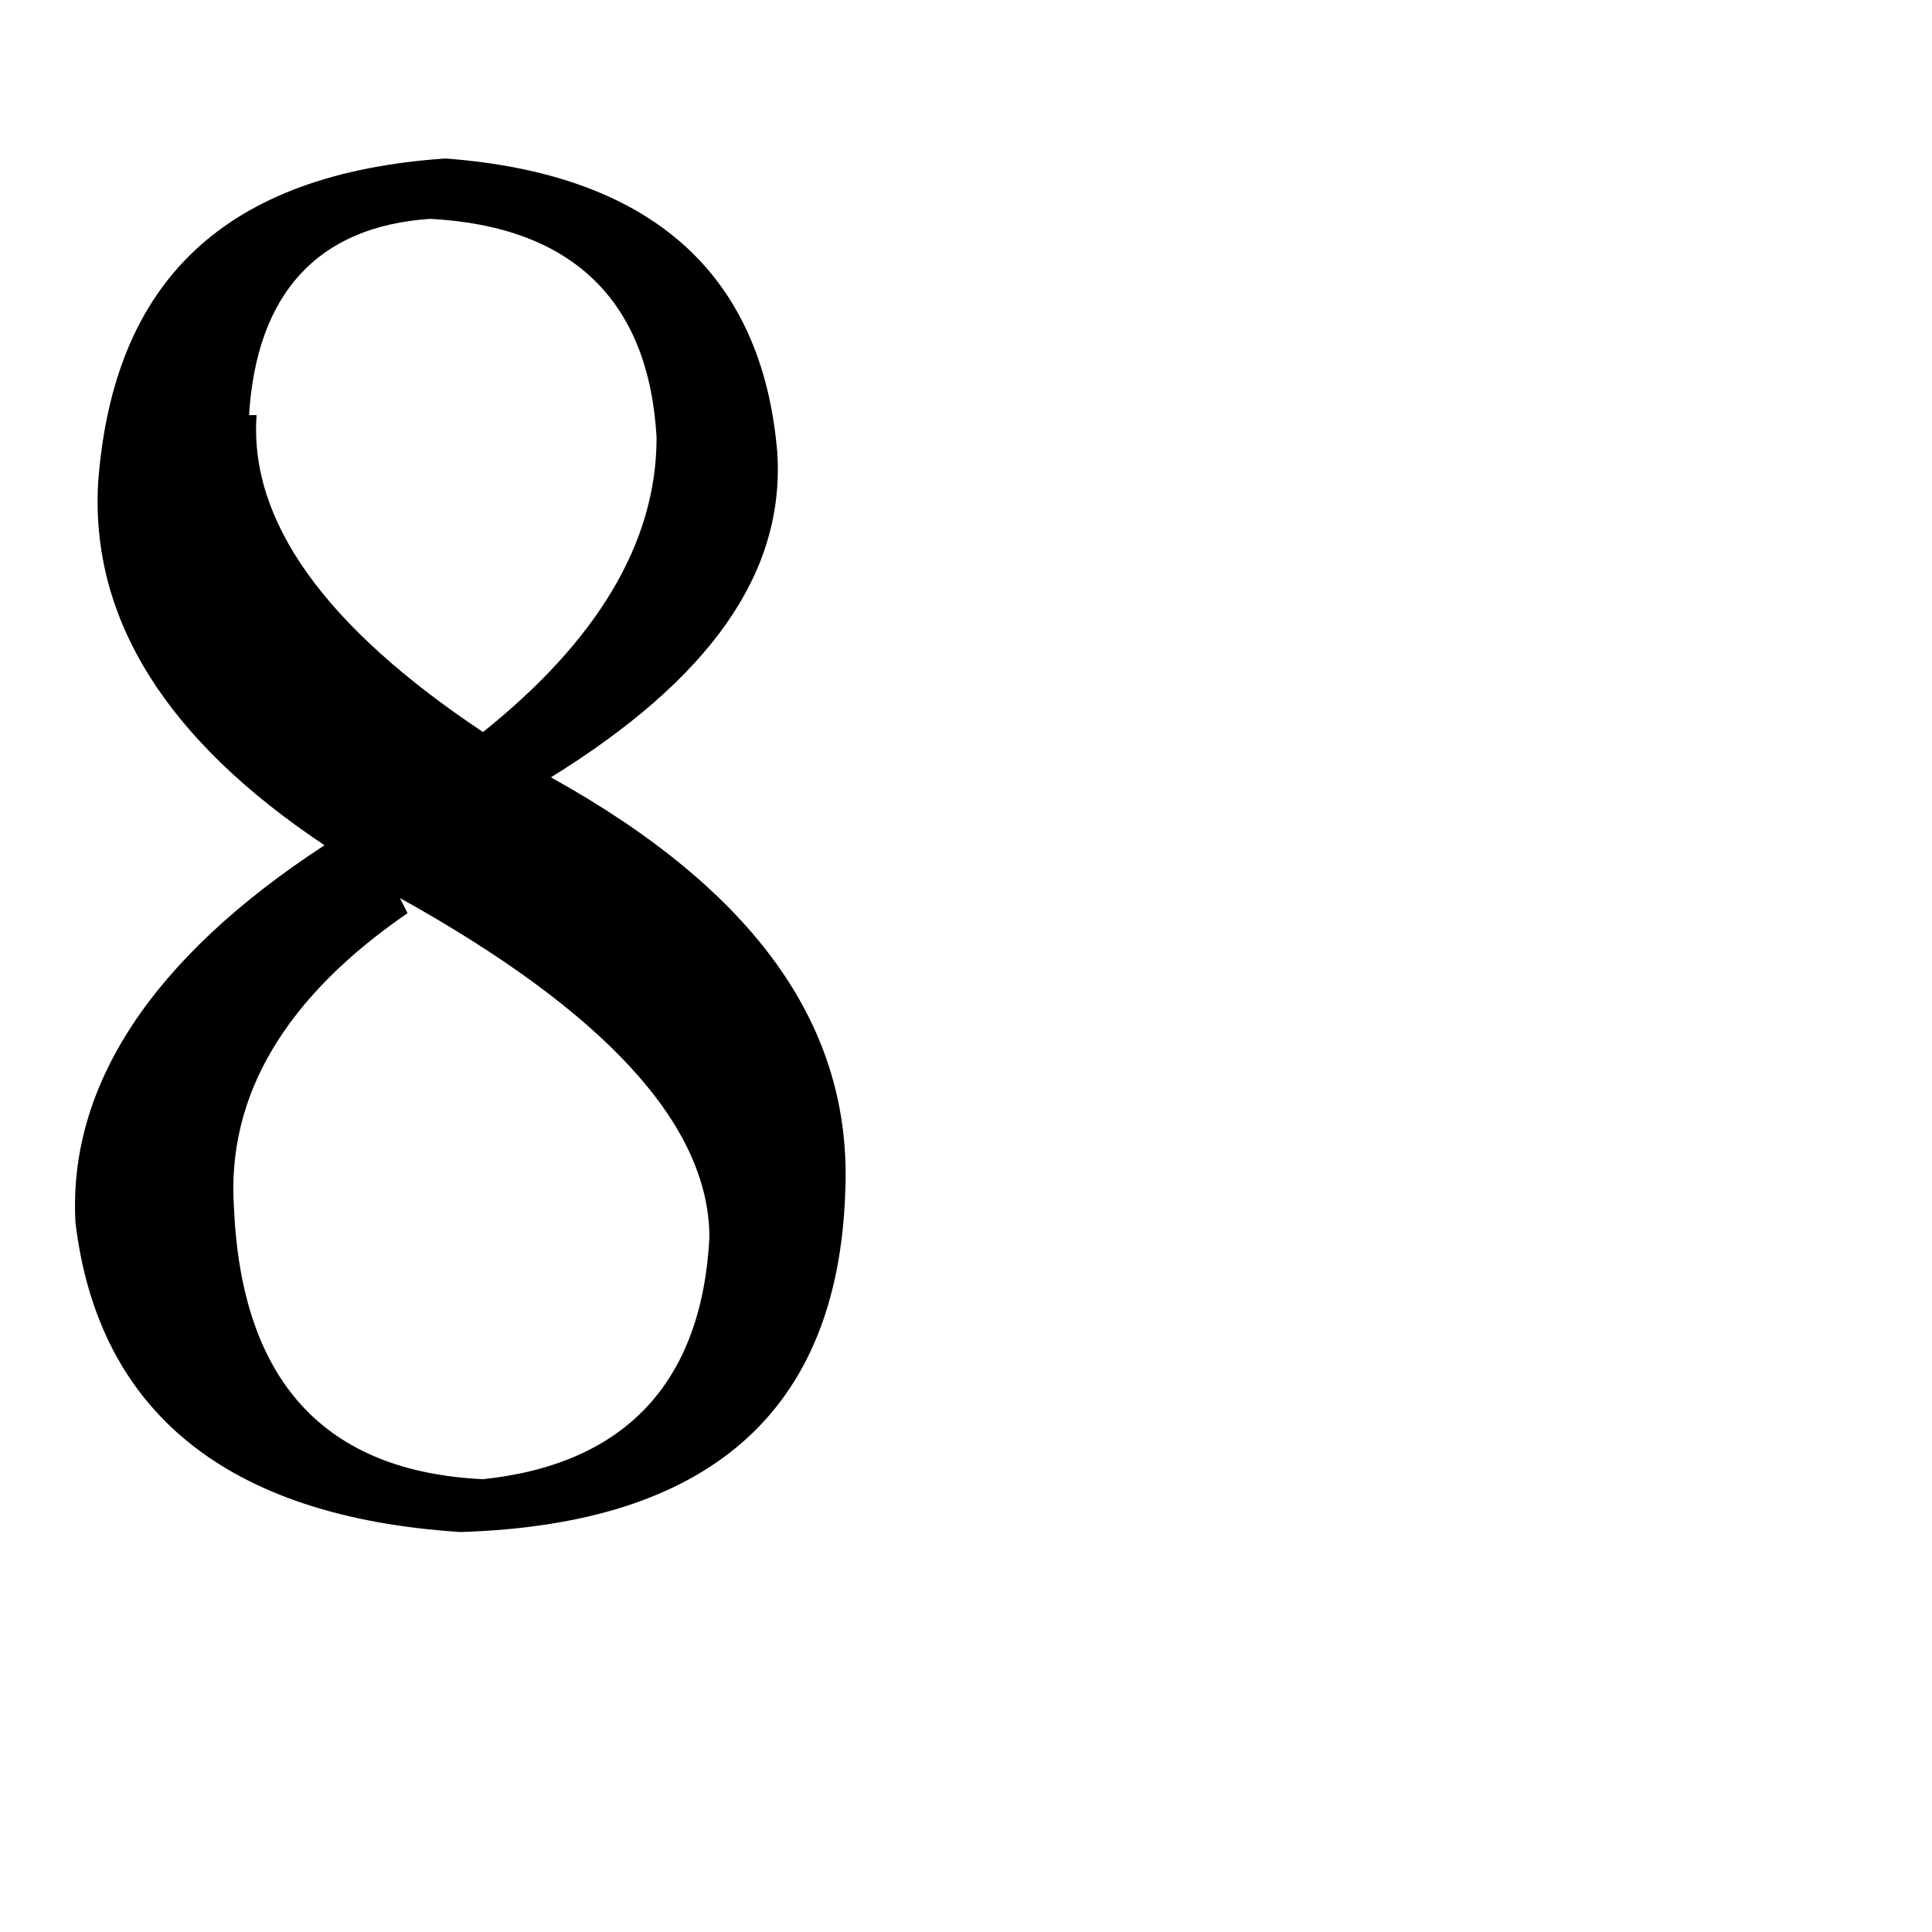
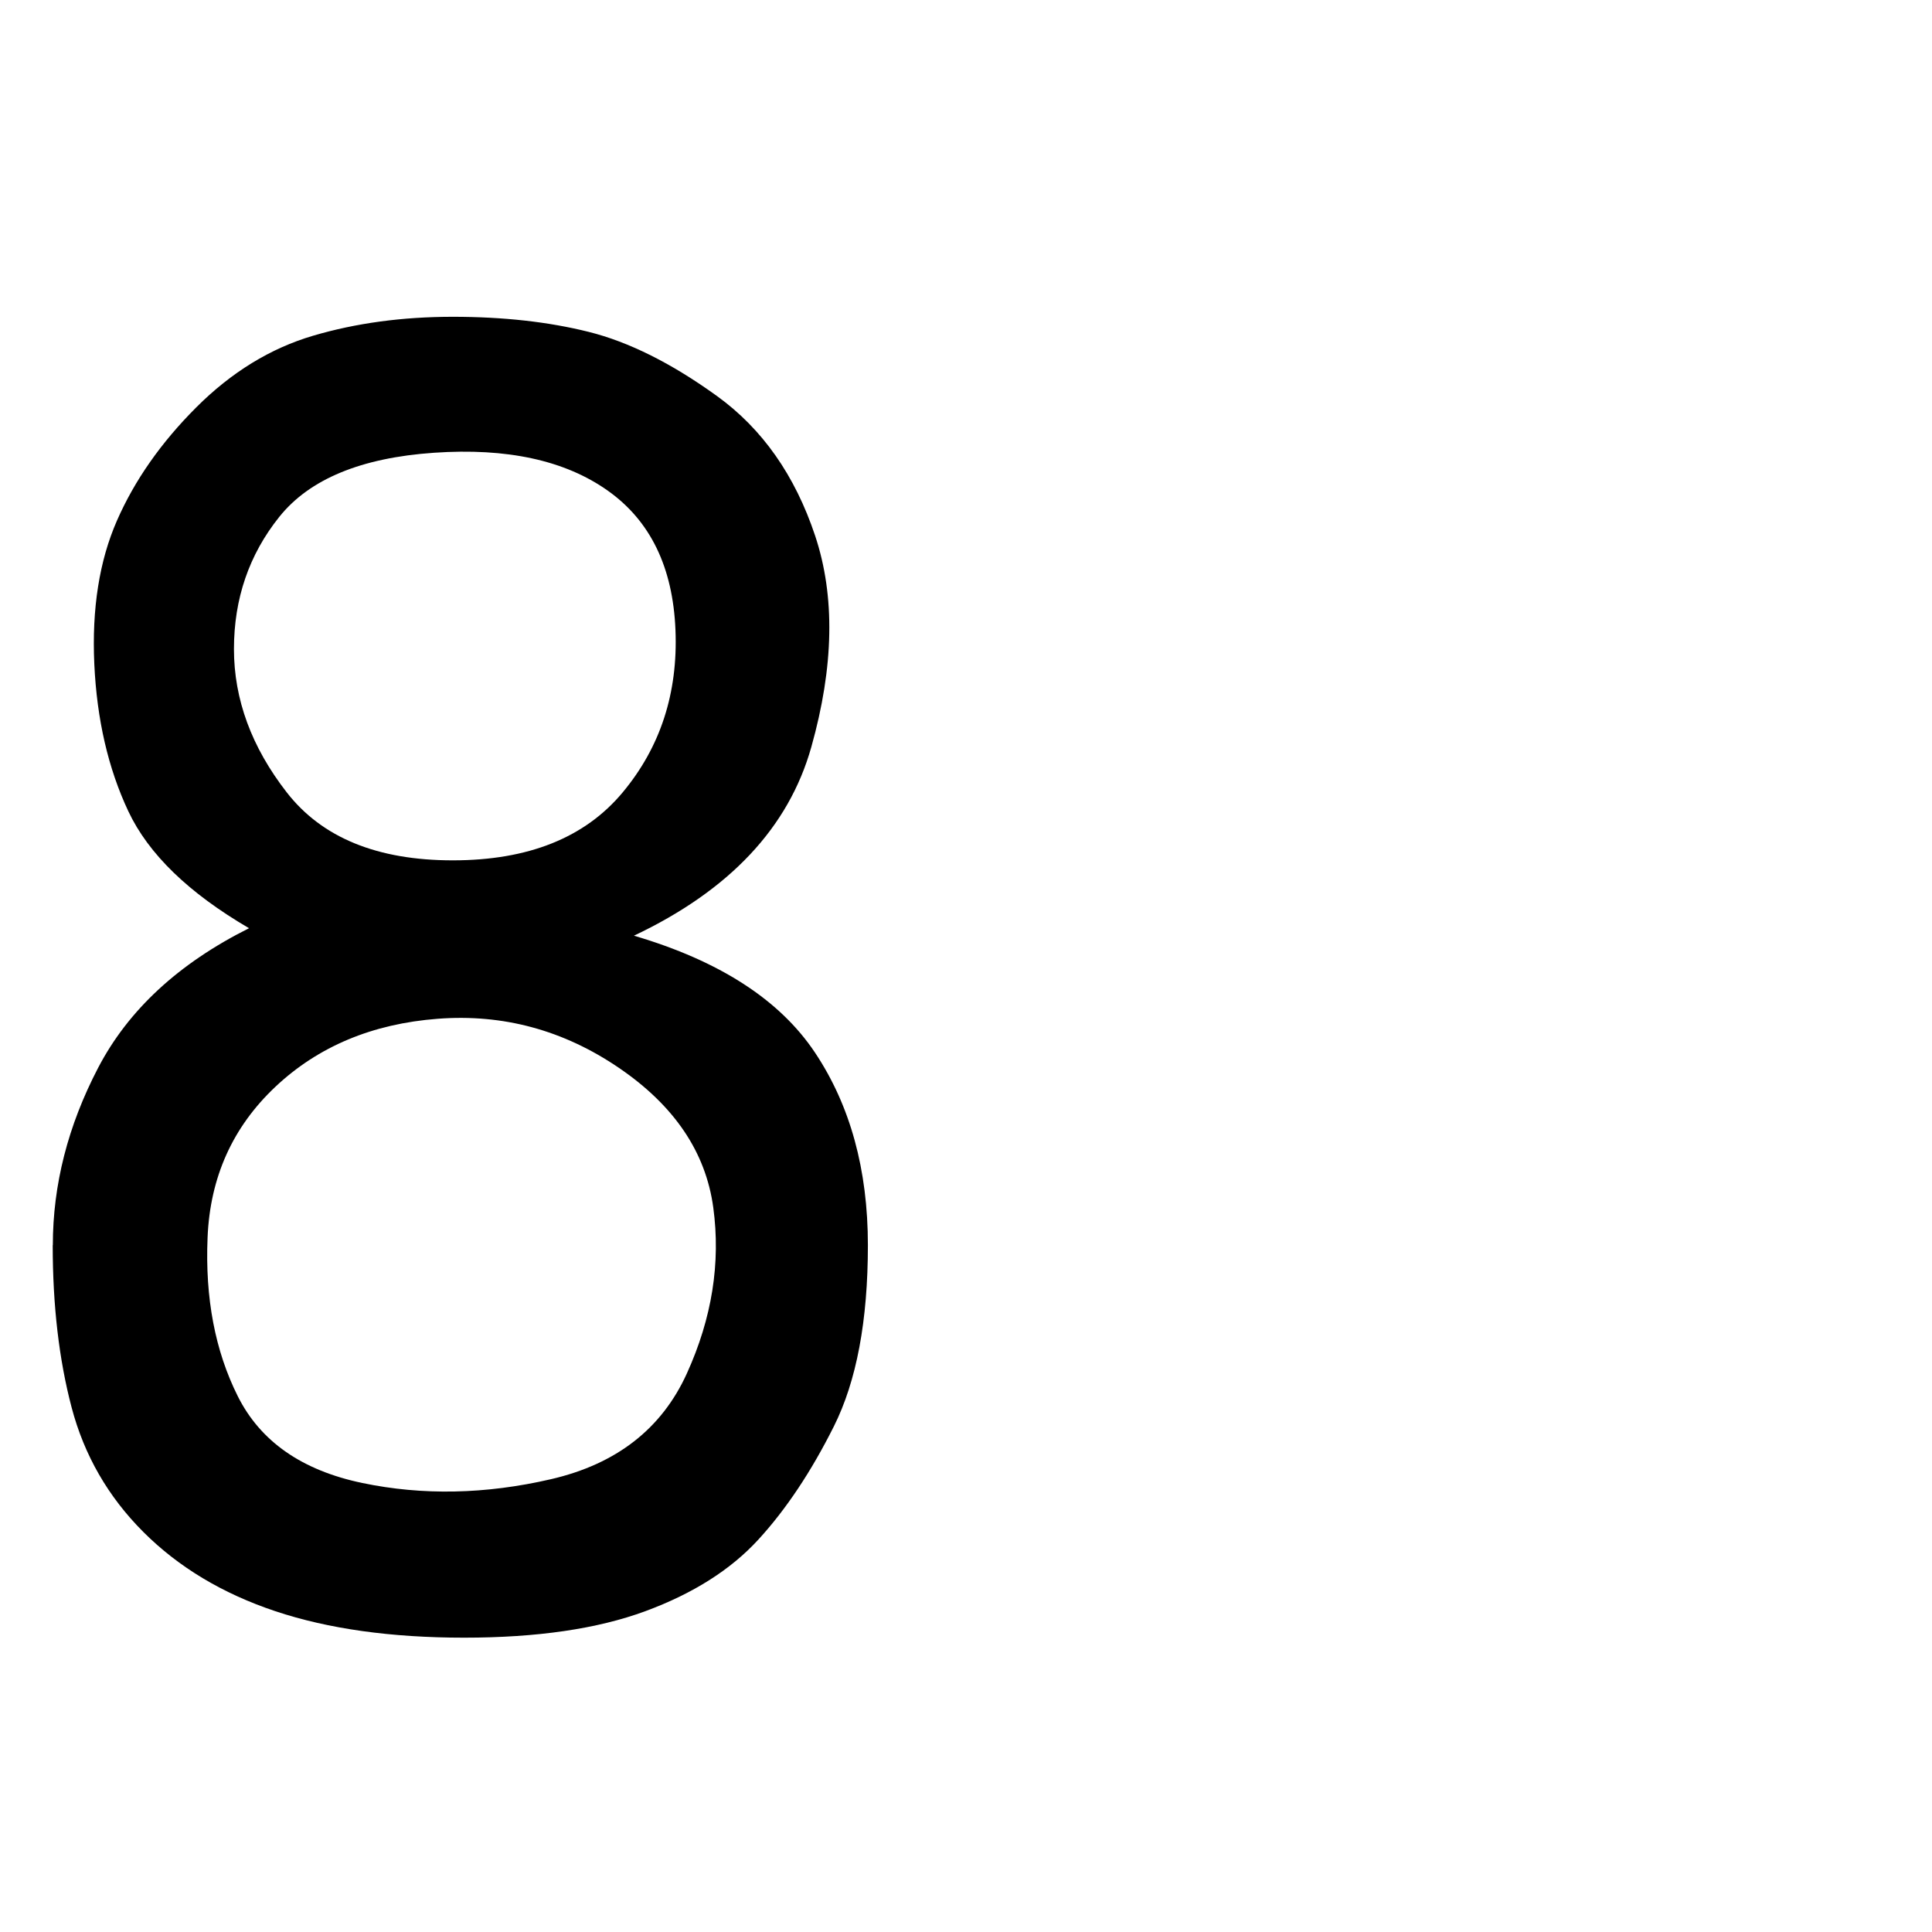
<svg xmlns="http://www.w3.org/2000/svg" version="1.1" width="32" height="32" viewBox="0 0 32 32">
-   <path d="M6.75 15.125l-0.125-0.25c3.375 1.875 5.125 3.75 5.125 5.625v0c-0.125 2.375-1.375 3.75-3.75 4v0c-2.625-0.125-4-1.625-4.125-4.5v0c-0.125-1.875 0.875-3.5 2.875-4.875v0zM7.625 25.375c4.125-0.125 6.25-2 6.375-5.625v0c0.125-2.75-1.5-5-4.875-6.875v0c2.625-1.625 3.875-3.375 3.75-5.375v0c-0.25-3-2.125-4.625-5.5-4.875v0c-3.625 0.25-5.5 2-5.75 5.375v0c-0.125 2.25 1.125 4.25 3.75 6v0c-2.875 1.875-4.25 4-4.125 6.25v0c0.375 3.125 2.5 4.875 6.375 5.125v0zM4.25 6.875h-0.125c0.125-2 1.125-3.125 3-3.25v0c2.375 0.125 3.625 1.375 3.75 3.625v0c0 1.75-1 3.375-2.875 4.875v0c-2.625-1.75-3.875-3.5-3.75-5.25v0z" />
+   <path d="M0.875 20.625q0-1.5 0.75-2.938t2.5-2.313q-1.5-0.875-2-1.938t-0.563-2.438 0.375-2.375 1.313-1.875 1.938-1.188 2.313-0.313 2.25 0.25 2.125 1.063 1.625 2.313-0.063 3.5-2.938 3.125q2.125 0.625 3 1.938t0.875 3.188-0.563 3-1.25 1.875-1.875 1.188-3 0.438-3.125-0.438-2.188-1.313-1.188-2.063-0.313-2.688zM3.438 20.5q-0.063 1.5 0.5 2.625t2.063 1.438 3.125-0.063 2.25-1.75 0.438-2.75-1.563-2.313-3-0.813-2.688 1.125-1.125 2.5zM3.875 10.75q0 1.25 0.875 2.375t2.75 1.125 2.813-1.125 0.875-2.688-1.125-2.313-2.875-0.625-2.563 1.063-0.75 2.188z" />
</svg>
